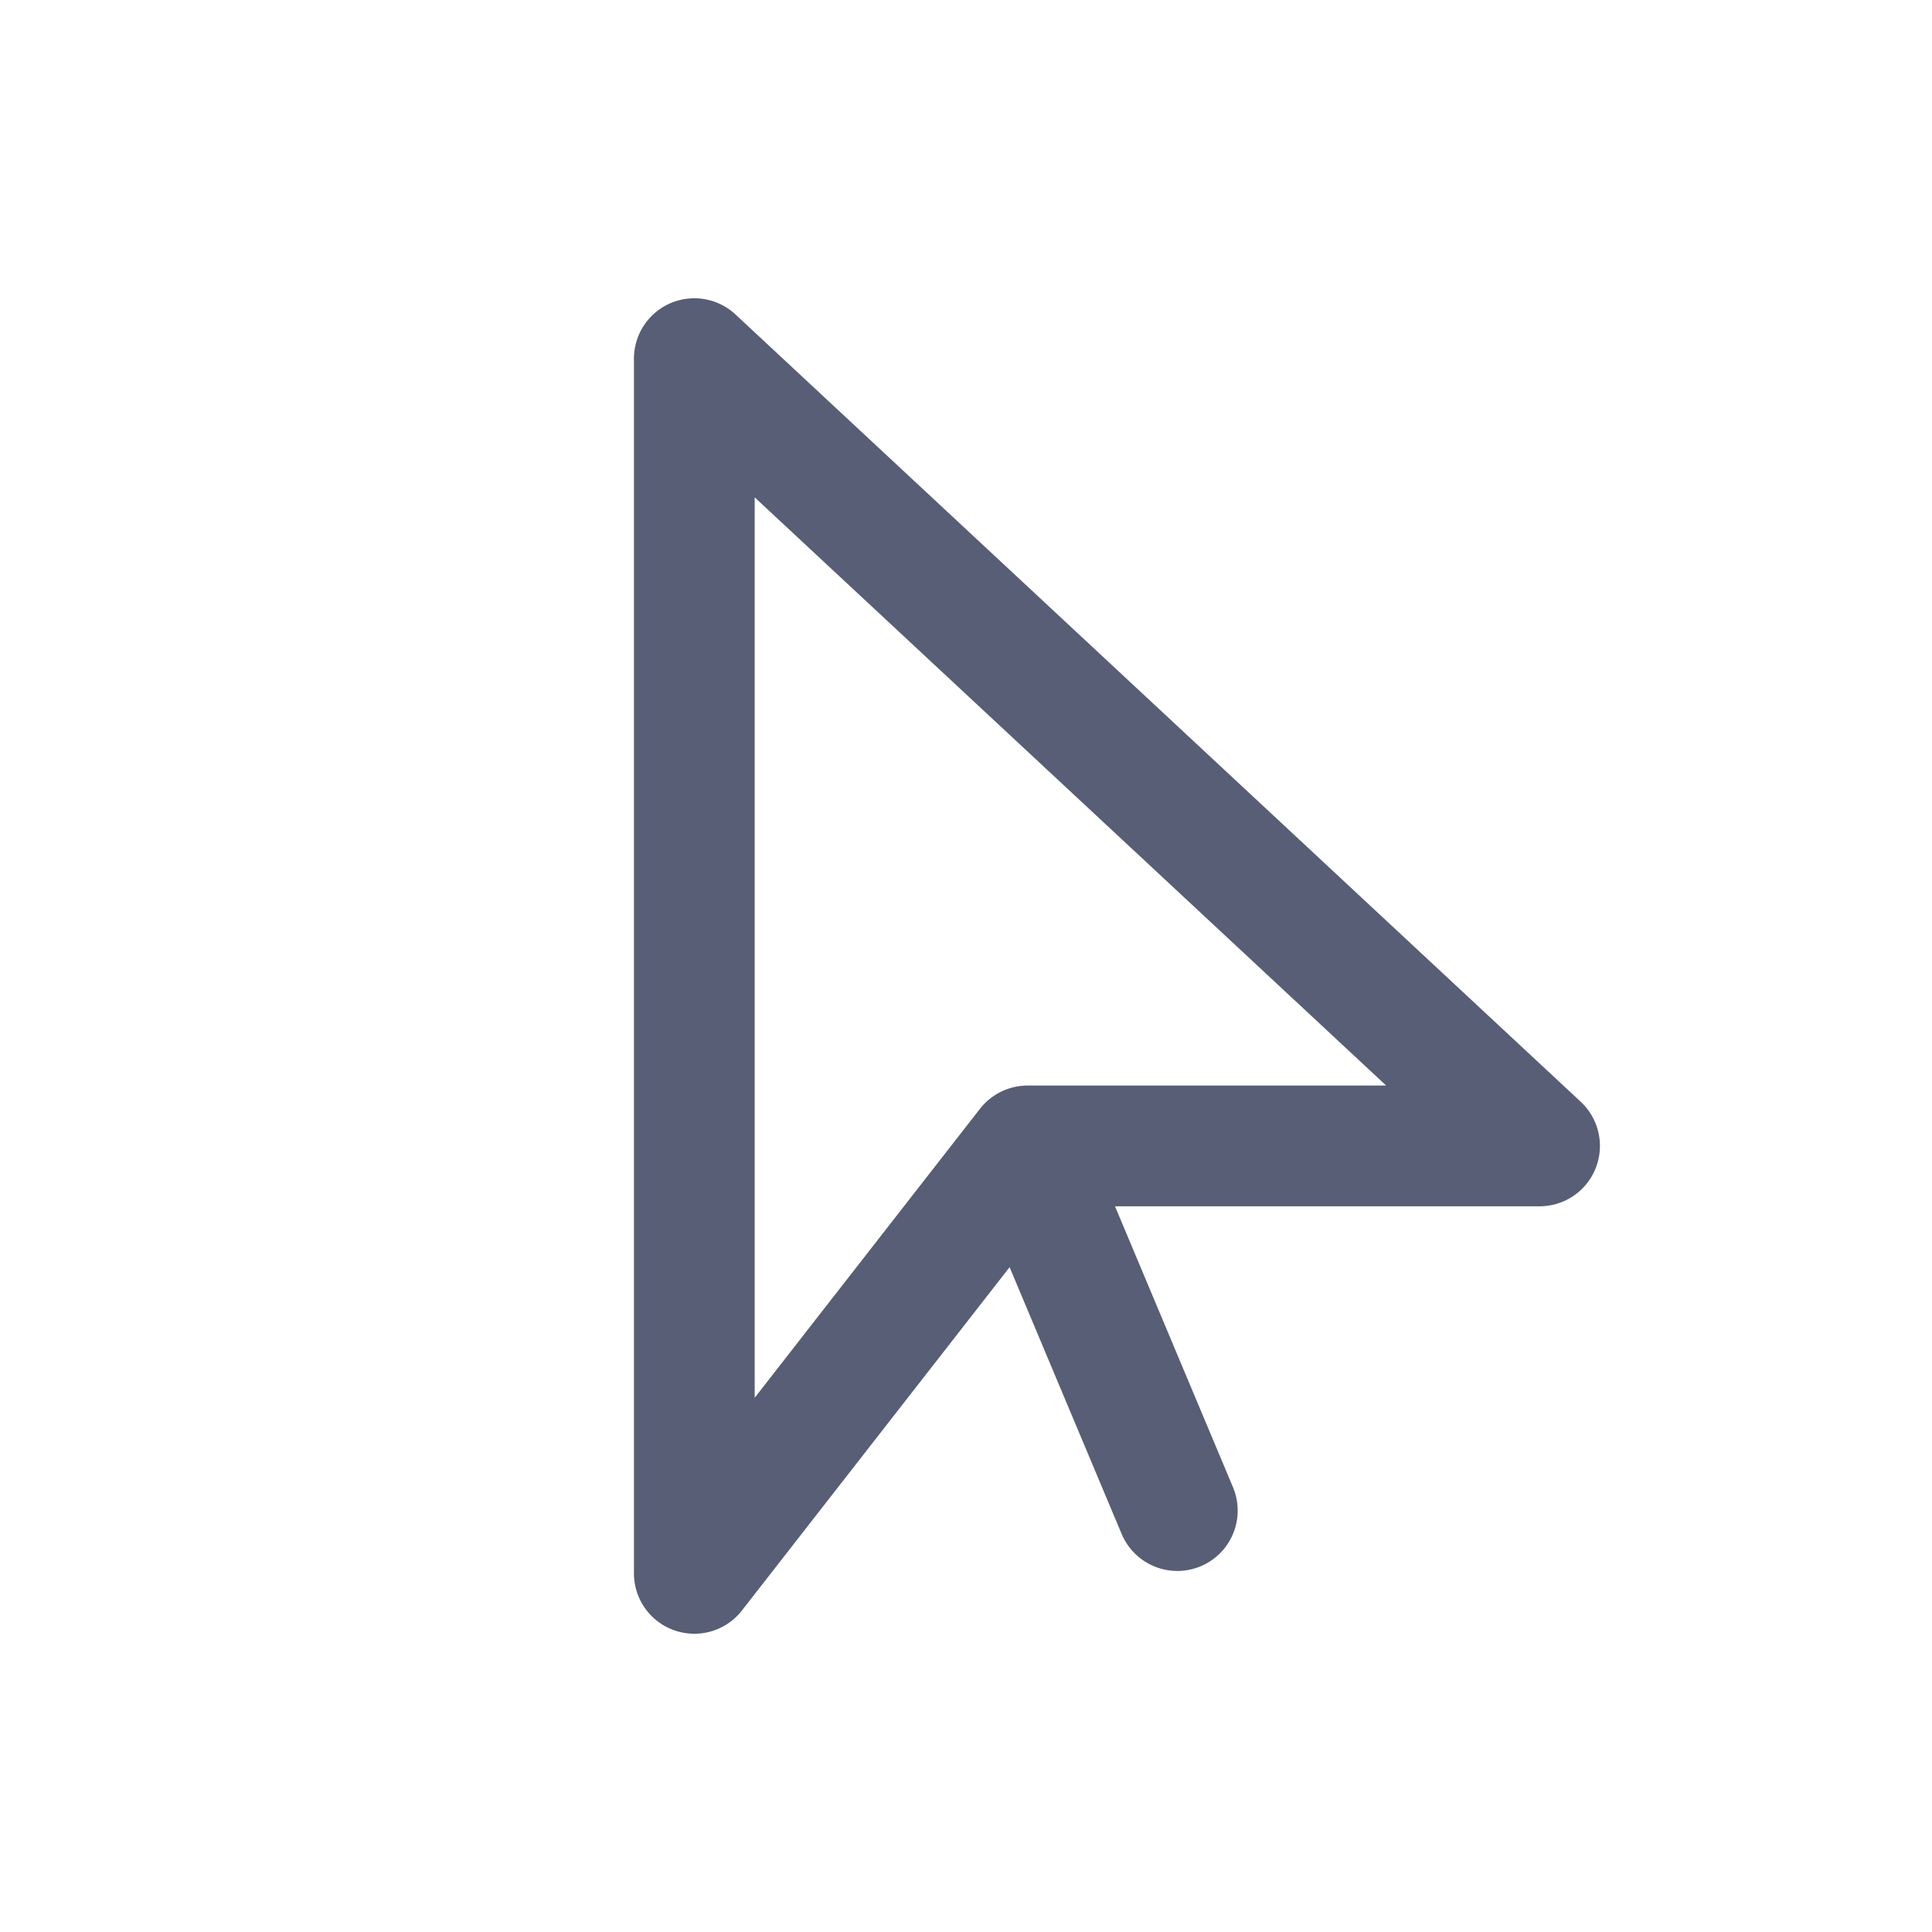
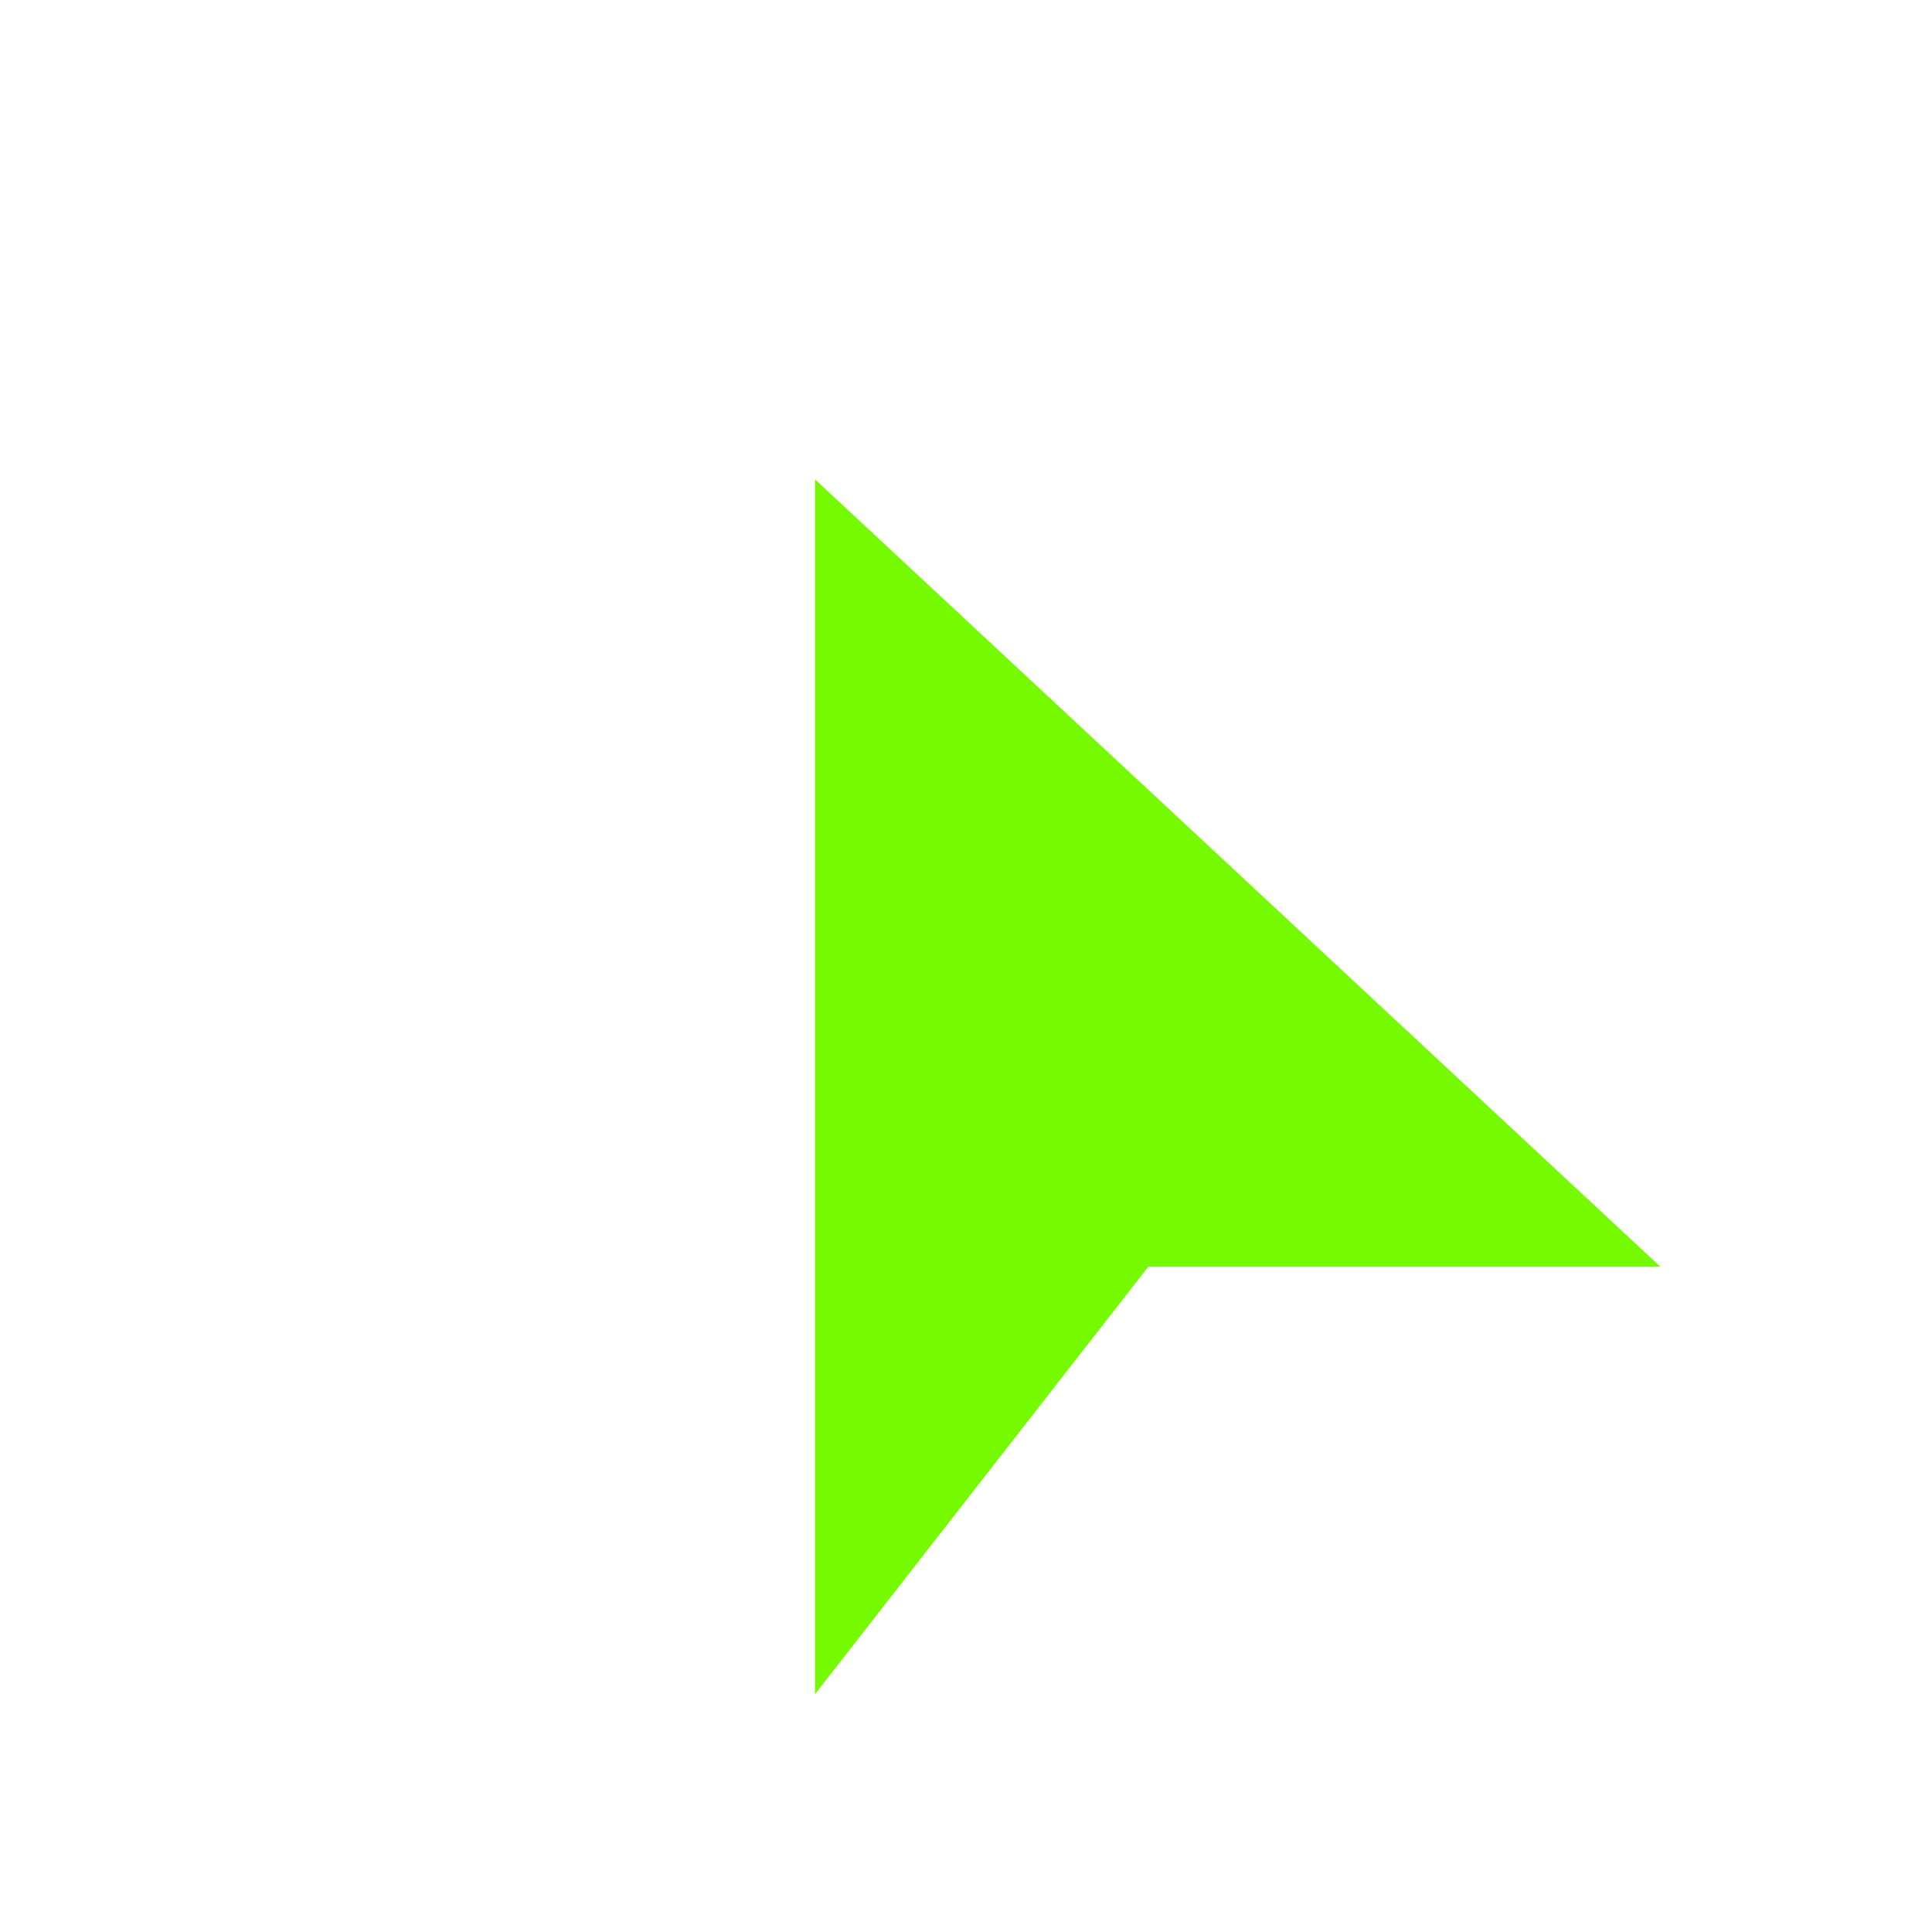
- <svg xmlns="http://www.w3.org/2000/svg" id="Layer_1" data-name="Layer 1" viewBox="0 0 16 16">
-   <defs>
-     <style>.cls-1{fill:none;stroke:#575e75;stroke-linecap:round;stroke-linejoin:round}</style>
-   </defs>
-   <path class="cls-1" d="M12.75 9.49H8.51l-2.76 3.54V2.97l7 6.52zM8.7 10.01l1.05 2.5" />
+ <svg xmlns="http://www.w3.org/2000/svg" width="16px" height="16px" viewBox="0 0 16 16">
+   <defs />
+   <g id="Page-1" stroke="none" stroke-width="1" fill="none" fill-rule="evenodd">
+     <g id="hide-icon-active" fill="#76fa02">
+       <g transform="translate(1, 1)" id="Combined-Shape">
+         <path d="M12.75 9.49H8.51l-2.76 3.54V2.97l7 6.52zM8.7 10.01l1.05 2.5" />
+       </g>
+     </g>
+   </g>
</svg>
